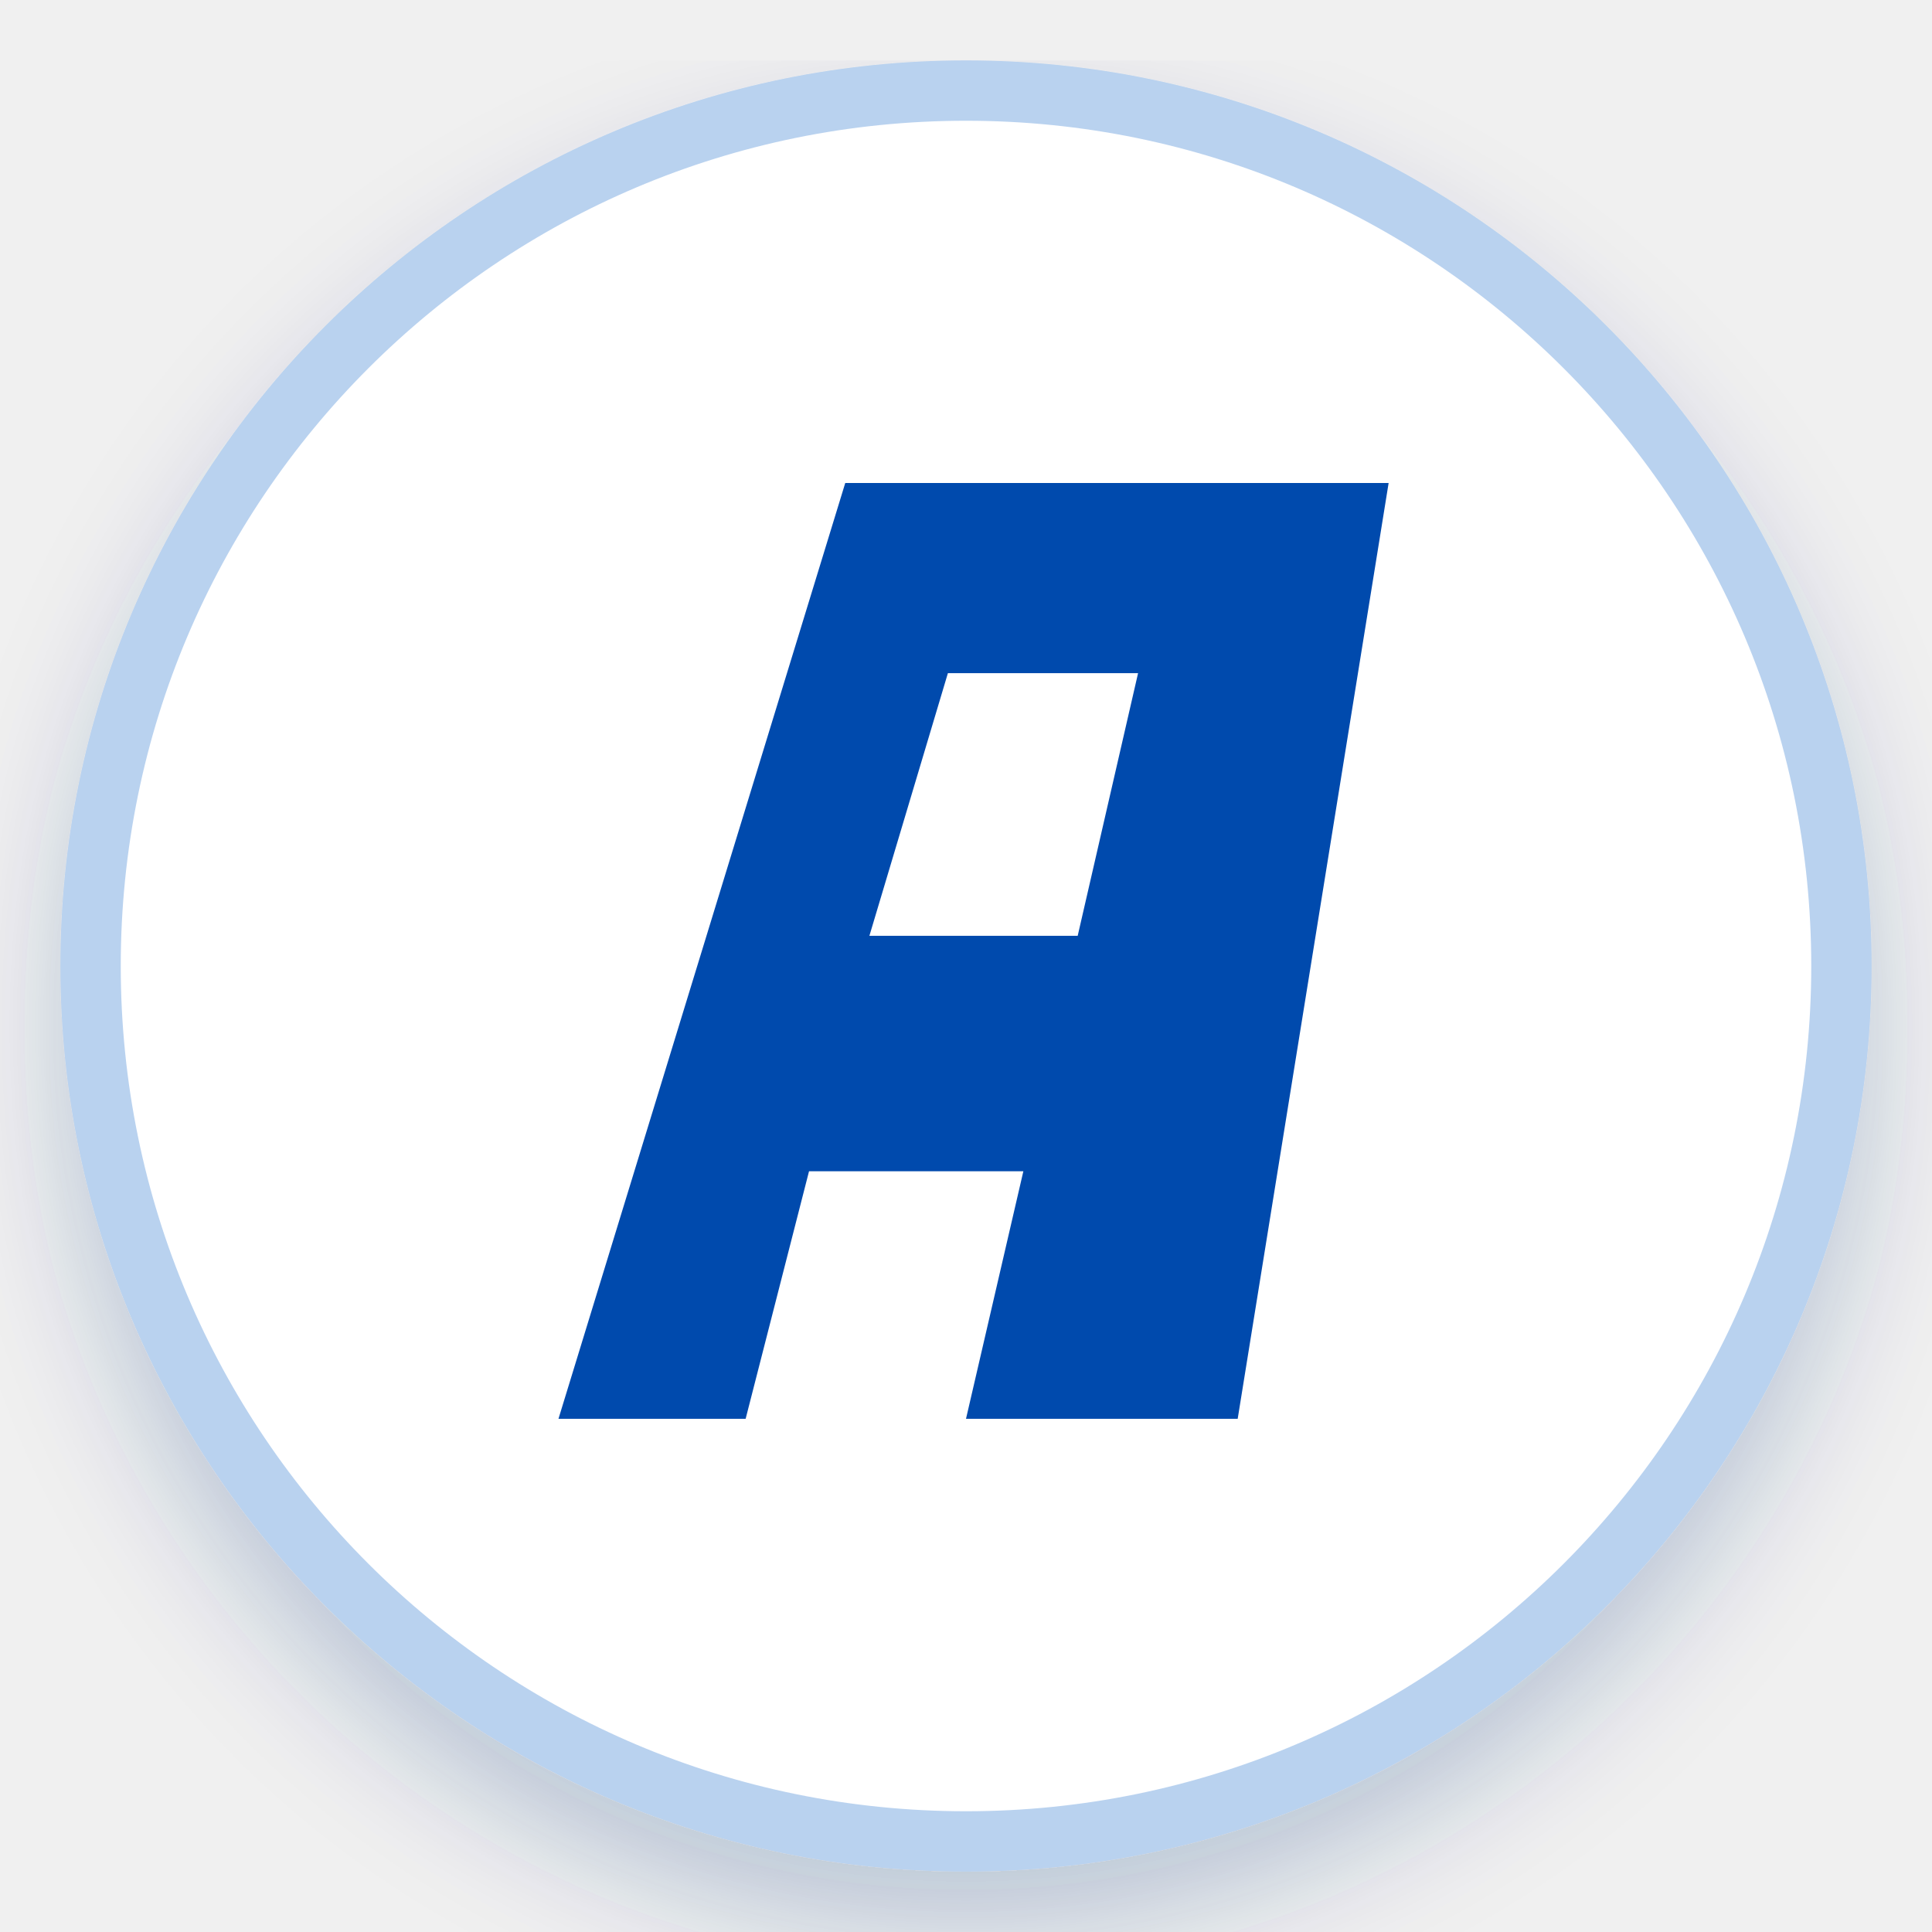
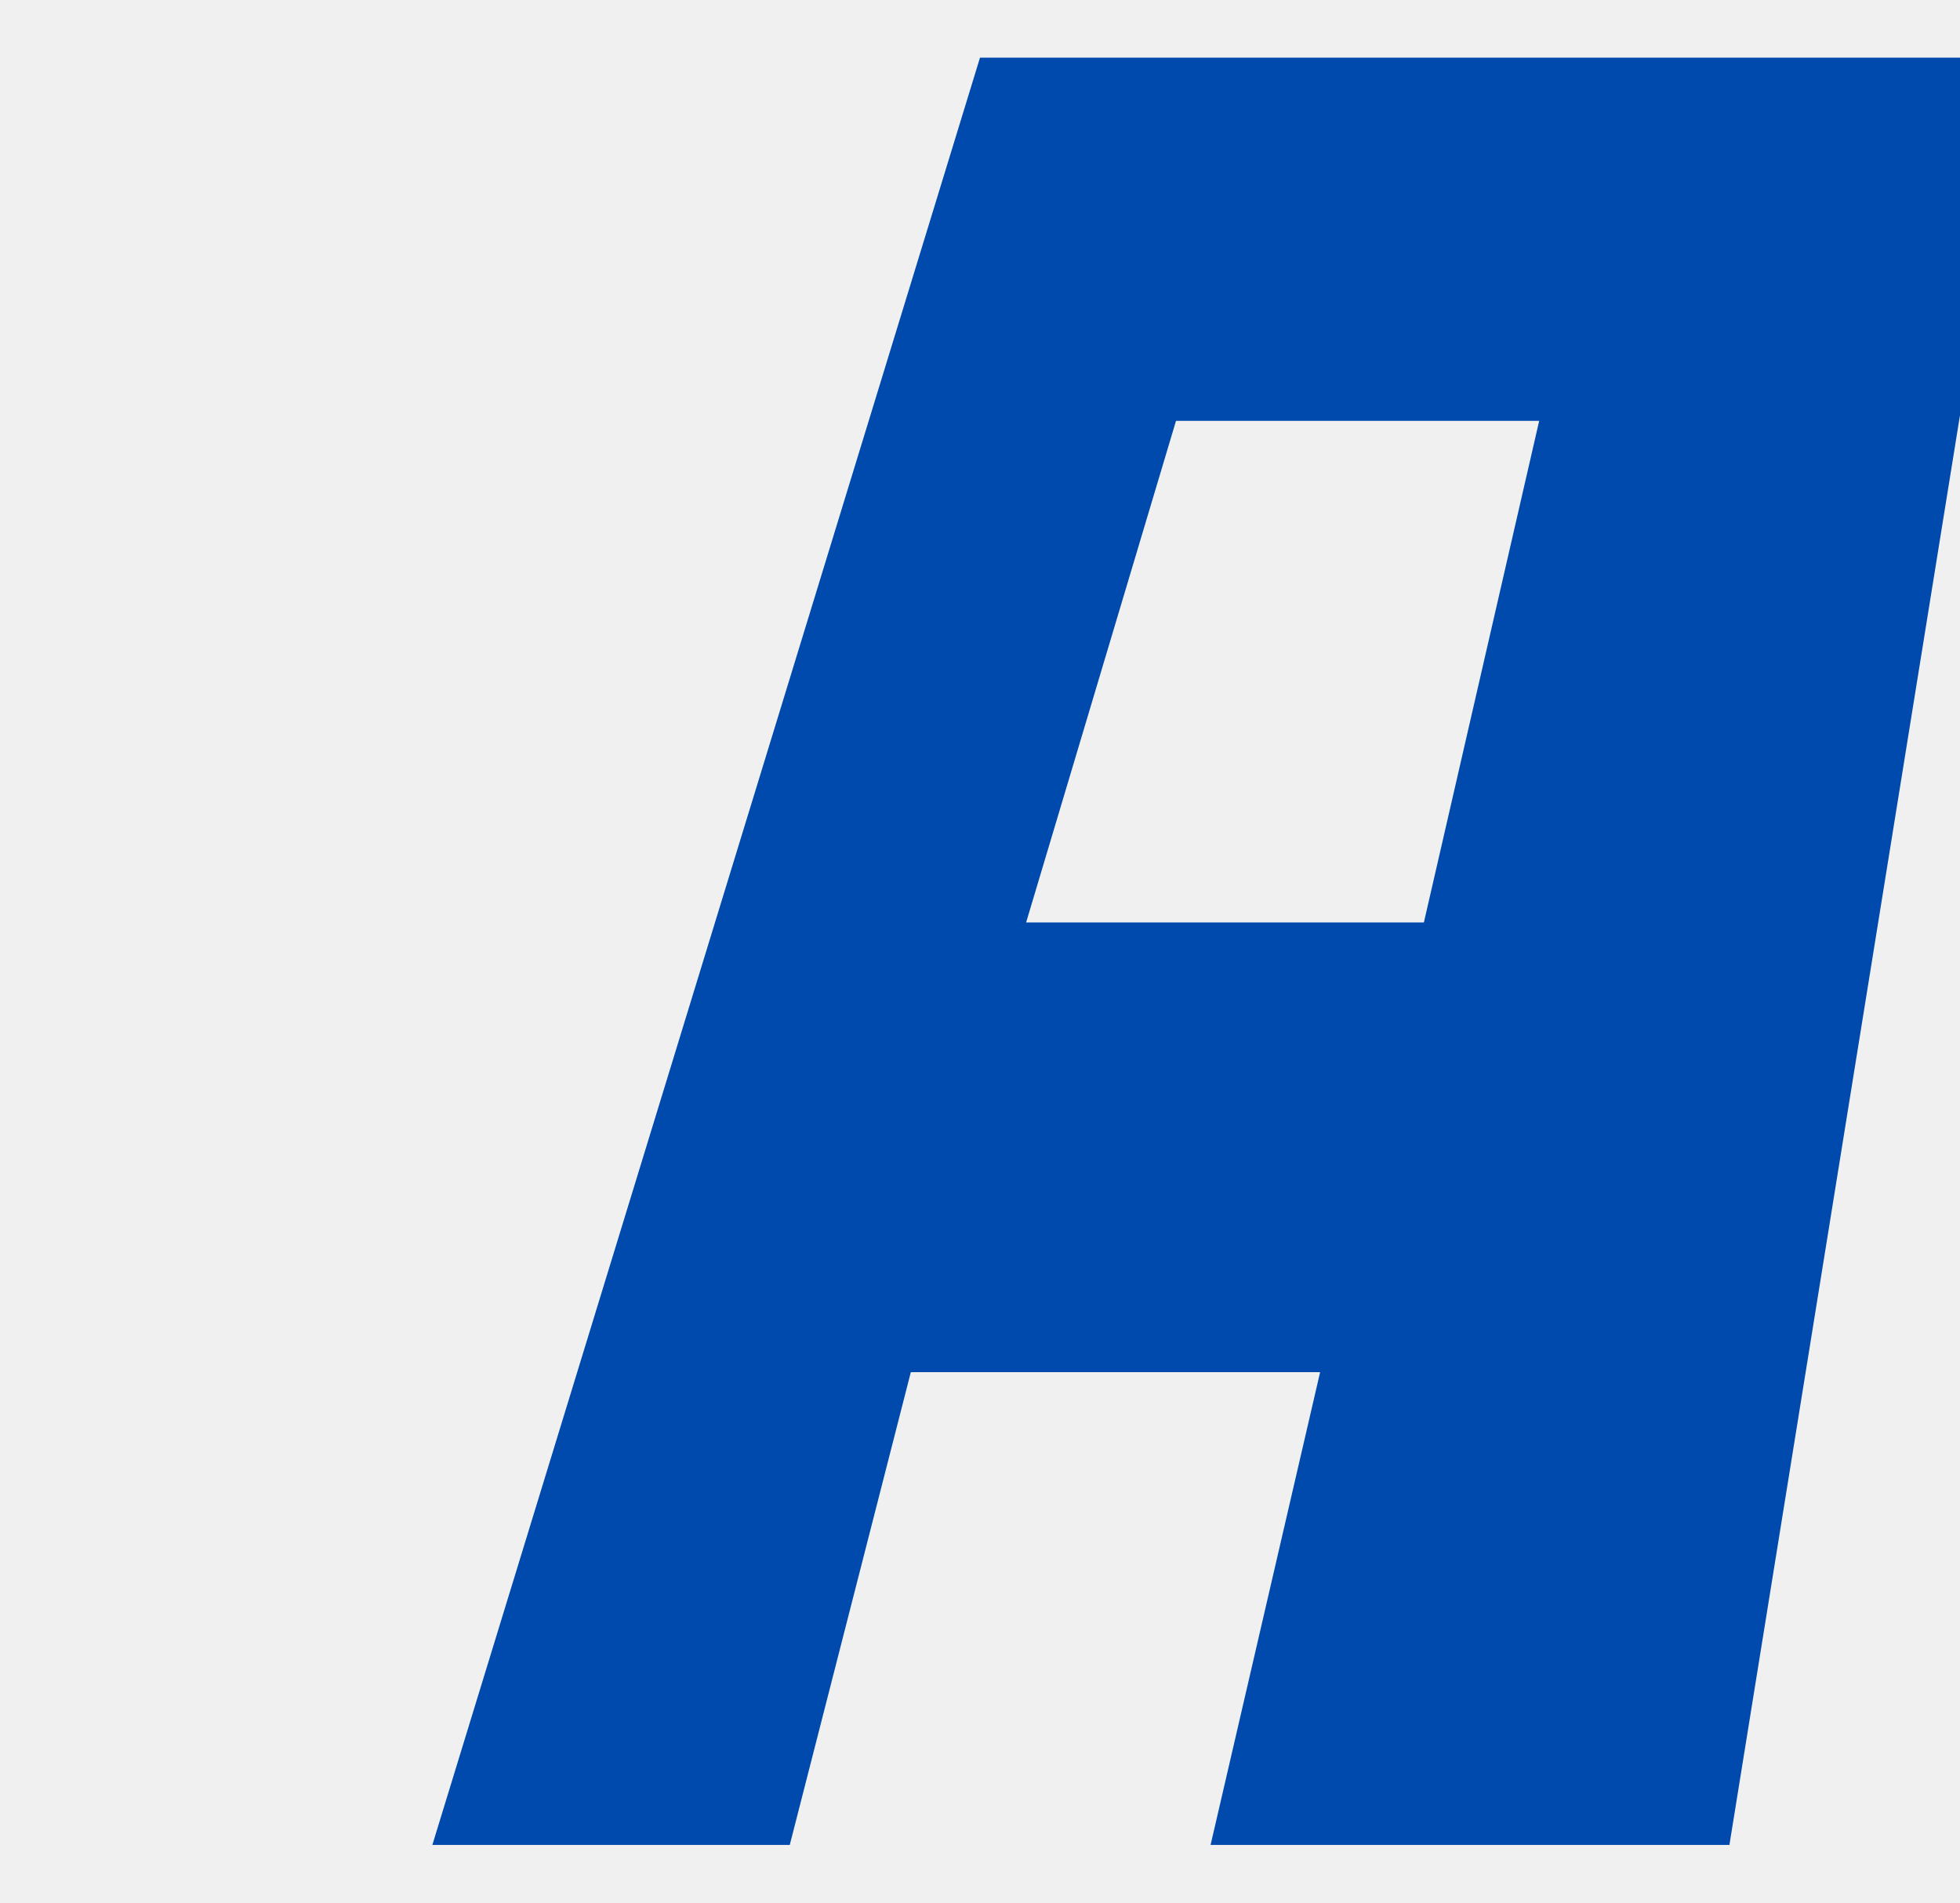
- <svg xmlns="http://www.w3.org/2000/svg" viewBox="0 0 64 64" role="img" aria-label="ALTA">
-   <defs>
-     <filter id="shadow" x="-30%" y="-30%" width="160%" height="170%">
-       <feDropShadow dx="0" dy="2" stdDeviation="2" flood-color="#00357d" flood-opacity=".22" />
-     </filter>
-   </defs>
-   <circle cx="32" cy="32" r="29" fill="#fff" stroke="#b9d2ef" stroke-width="2" filter="url(#shadow)" />
+ <svg xmlns="http://www.w3.org/2000/svg" viewBox="11 15 34 33" role="img" aria-label="ALTA Coaching">
  <path fill="#004aad" d="M18.5 47 28 16h18L41 47h-9l1.9-8.2h-7.1L24.7 47h-6.2Zm10.3-16h6.9l2-8.7h-6.3L28.8 31Z" transform="skewX(-8 32 32)" />
</svg>
